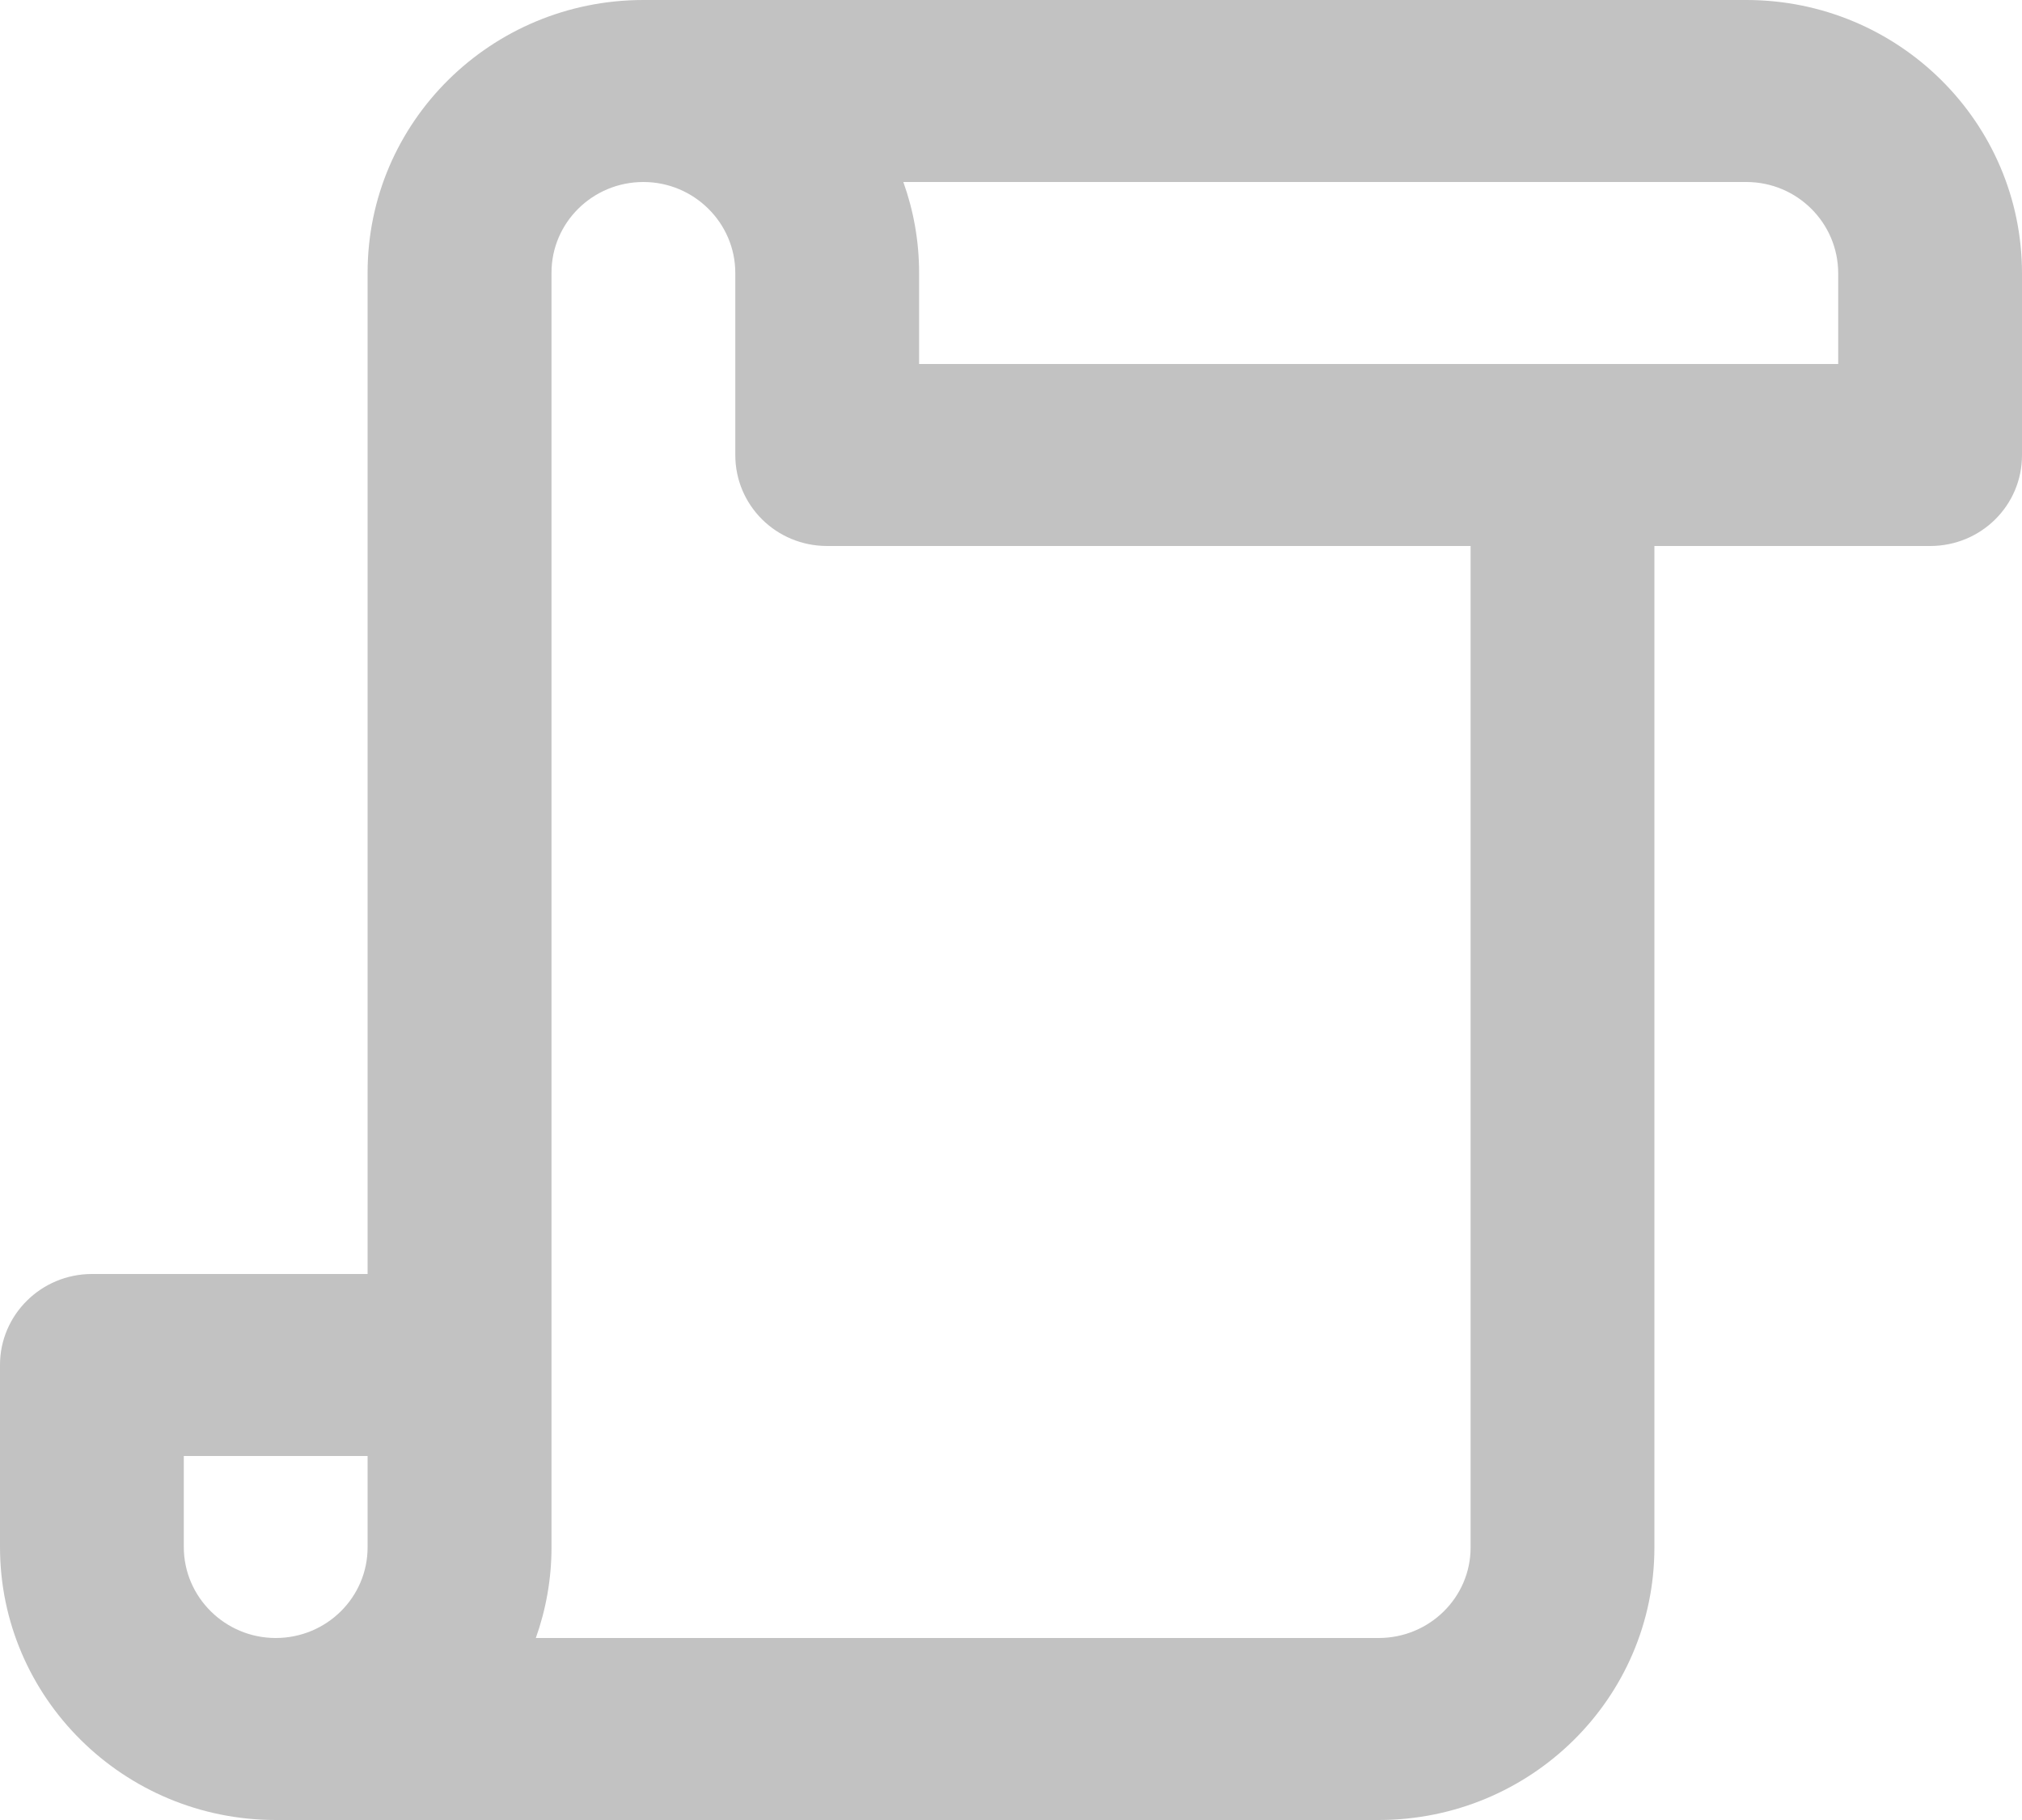
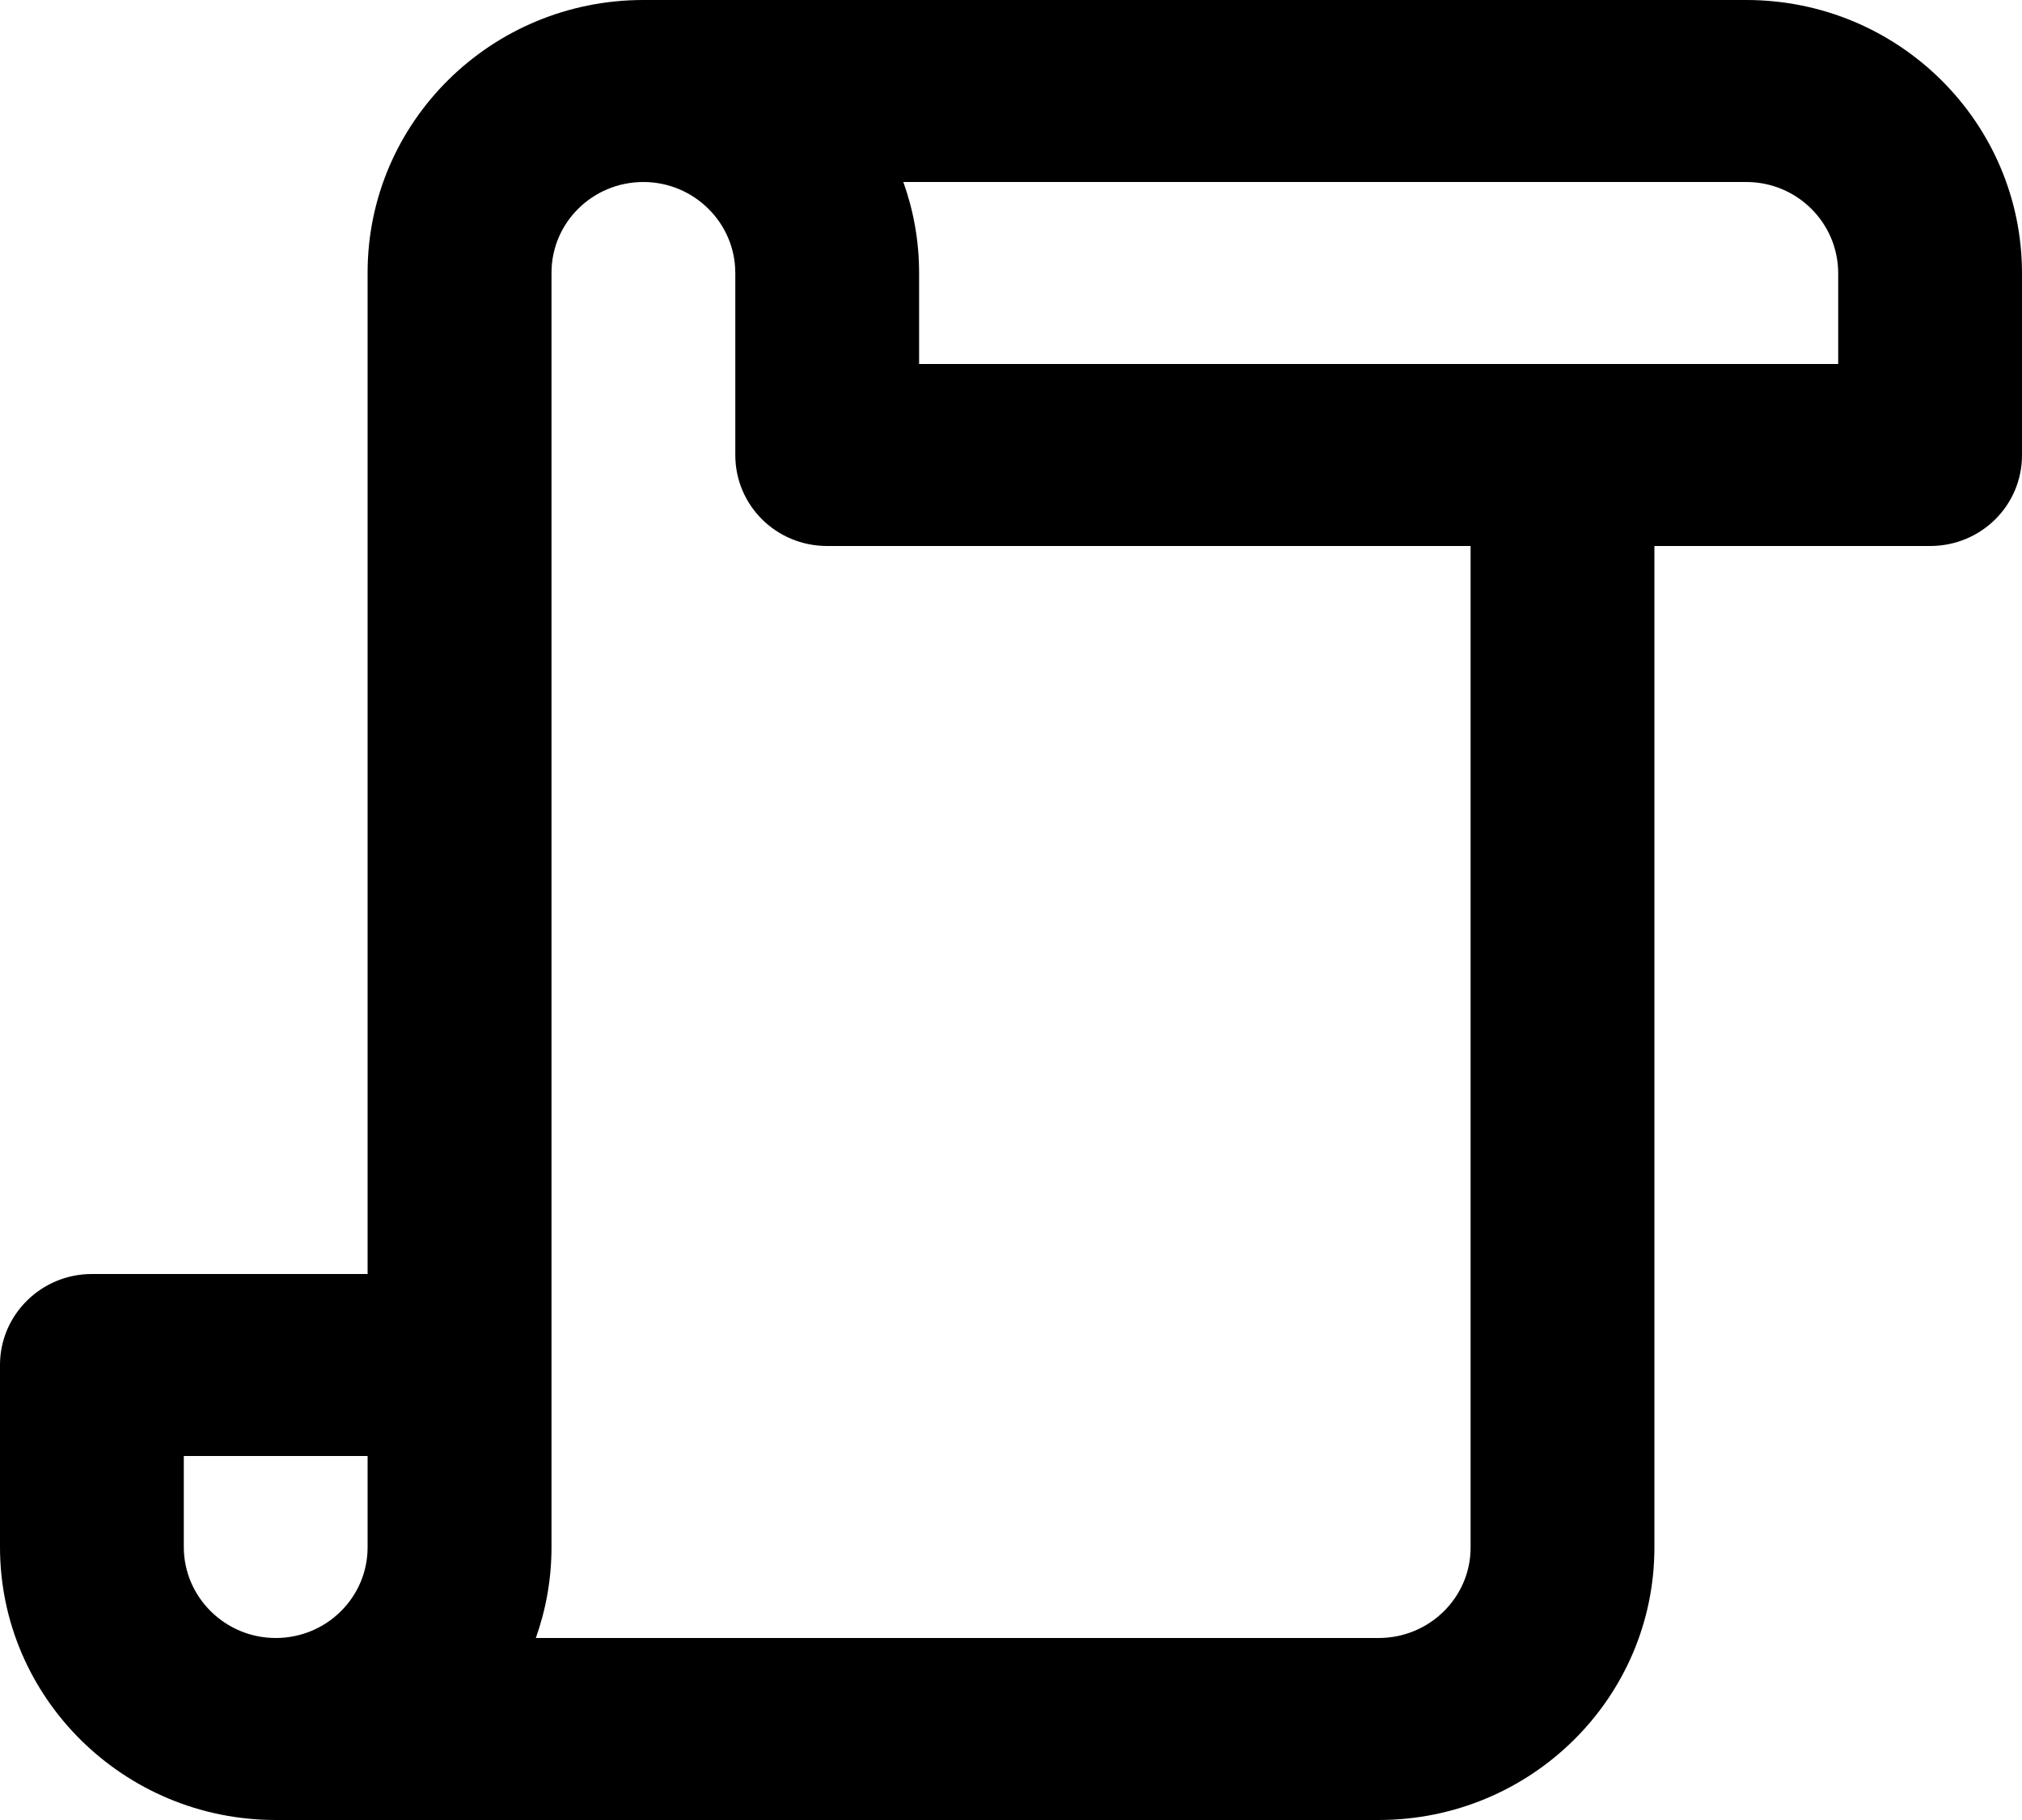
<svg xmlns="http://www.w3.org/2000/svg" width="20" height="18" viewBox="0 0 20 18" fill="none">
-   <path opacity="0.24" fill-rule="evenodd" clip-rule="evenodd" d="M6.364 0C4.857 0 3.636 1.207 3.636 2.697V12.6H0.909C0.407 12.6 0 13.004 0 13.499V15.3C0 16.791 1.224 18 2.727 18H13.636C15.142 18 16.364 16.794 16.364 15.305V5.4H19.091C19.596 5.4 20 4.998 20 4.502V2.704C20 1.211 18.78 0 17.273 0H6.364ZM5.3 16.2C5.4 15.919 5.455 15.617 5.455 15.303V2.697C5.455 2.202 5.861 1.8 6.364 1.8C6.864 1.8 7.273 2.204 7.273 2.7V4.501C7.273 4.997 7.676 5.4 8.182 5.4H14.546V15.305C14.546 15.799 14.139 16.2 13.636 16.2H5.3ZM1.818 14.4V15.3C1.818 15.796 2.227 16.2 2.727 16.2C3.23 16.2 3.636 15.798 3.636 15.303V14.4H1.818ZM9.091 3.6V2.7C9.091 2.384 9.036 2.082 8.935 1.8H17.273C17.775 1.8 18.182 2.204 18.182 2.704V3.6H9.091Z" fill="currentColor" />
+   <path fill-rule="evenodd" clip-rule="evenodd" d="M6.364 0C4.857 0 3.636 1.207 3.636 2.697V12.6H0.909C0.407 12.6 0 13.004 0 13.499V15.3C0 16.791 1.224 18 2.727 18H13.636C15.142 18 16.364 16.794 16.364 15.305V5.4H19.091C19.596 5.4 20 4.998 20 4.502V2.704C20 1.211 18.78 0 17.273 0H6.364ZM5.3 16.2C5.4 15.919 5.455 15.617 5.455 15.303V2.697C5.455 2.202 5.861 1.8 6.364 1.8C6.864 1.8 7.273 2.204 7.273 2.7V4.501C7.273 4.997 7.676 5.4 8.182 5.4H14.546V15.305C14.546 15.799 14.139 16.2 13.636 16.2H5.3ZM1.818 14.4V15.3C1.818 15.796 2.227 16.2 2.727 16.2C3.23 16.2 3.636 15.798 3.636 15.303V14.4H1.818ZM9.091 3.6V2.7C9.091 2.384 9.036 2.082 8.935 1.8H17.273C17.775 1.8 18.182 2.204 18.182 2.704V3.6H9.091Z" fill="currentColor" />
</svg>
